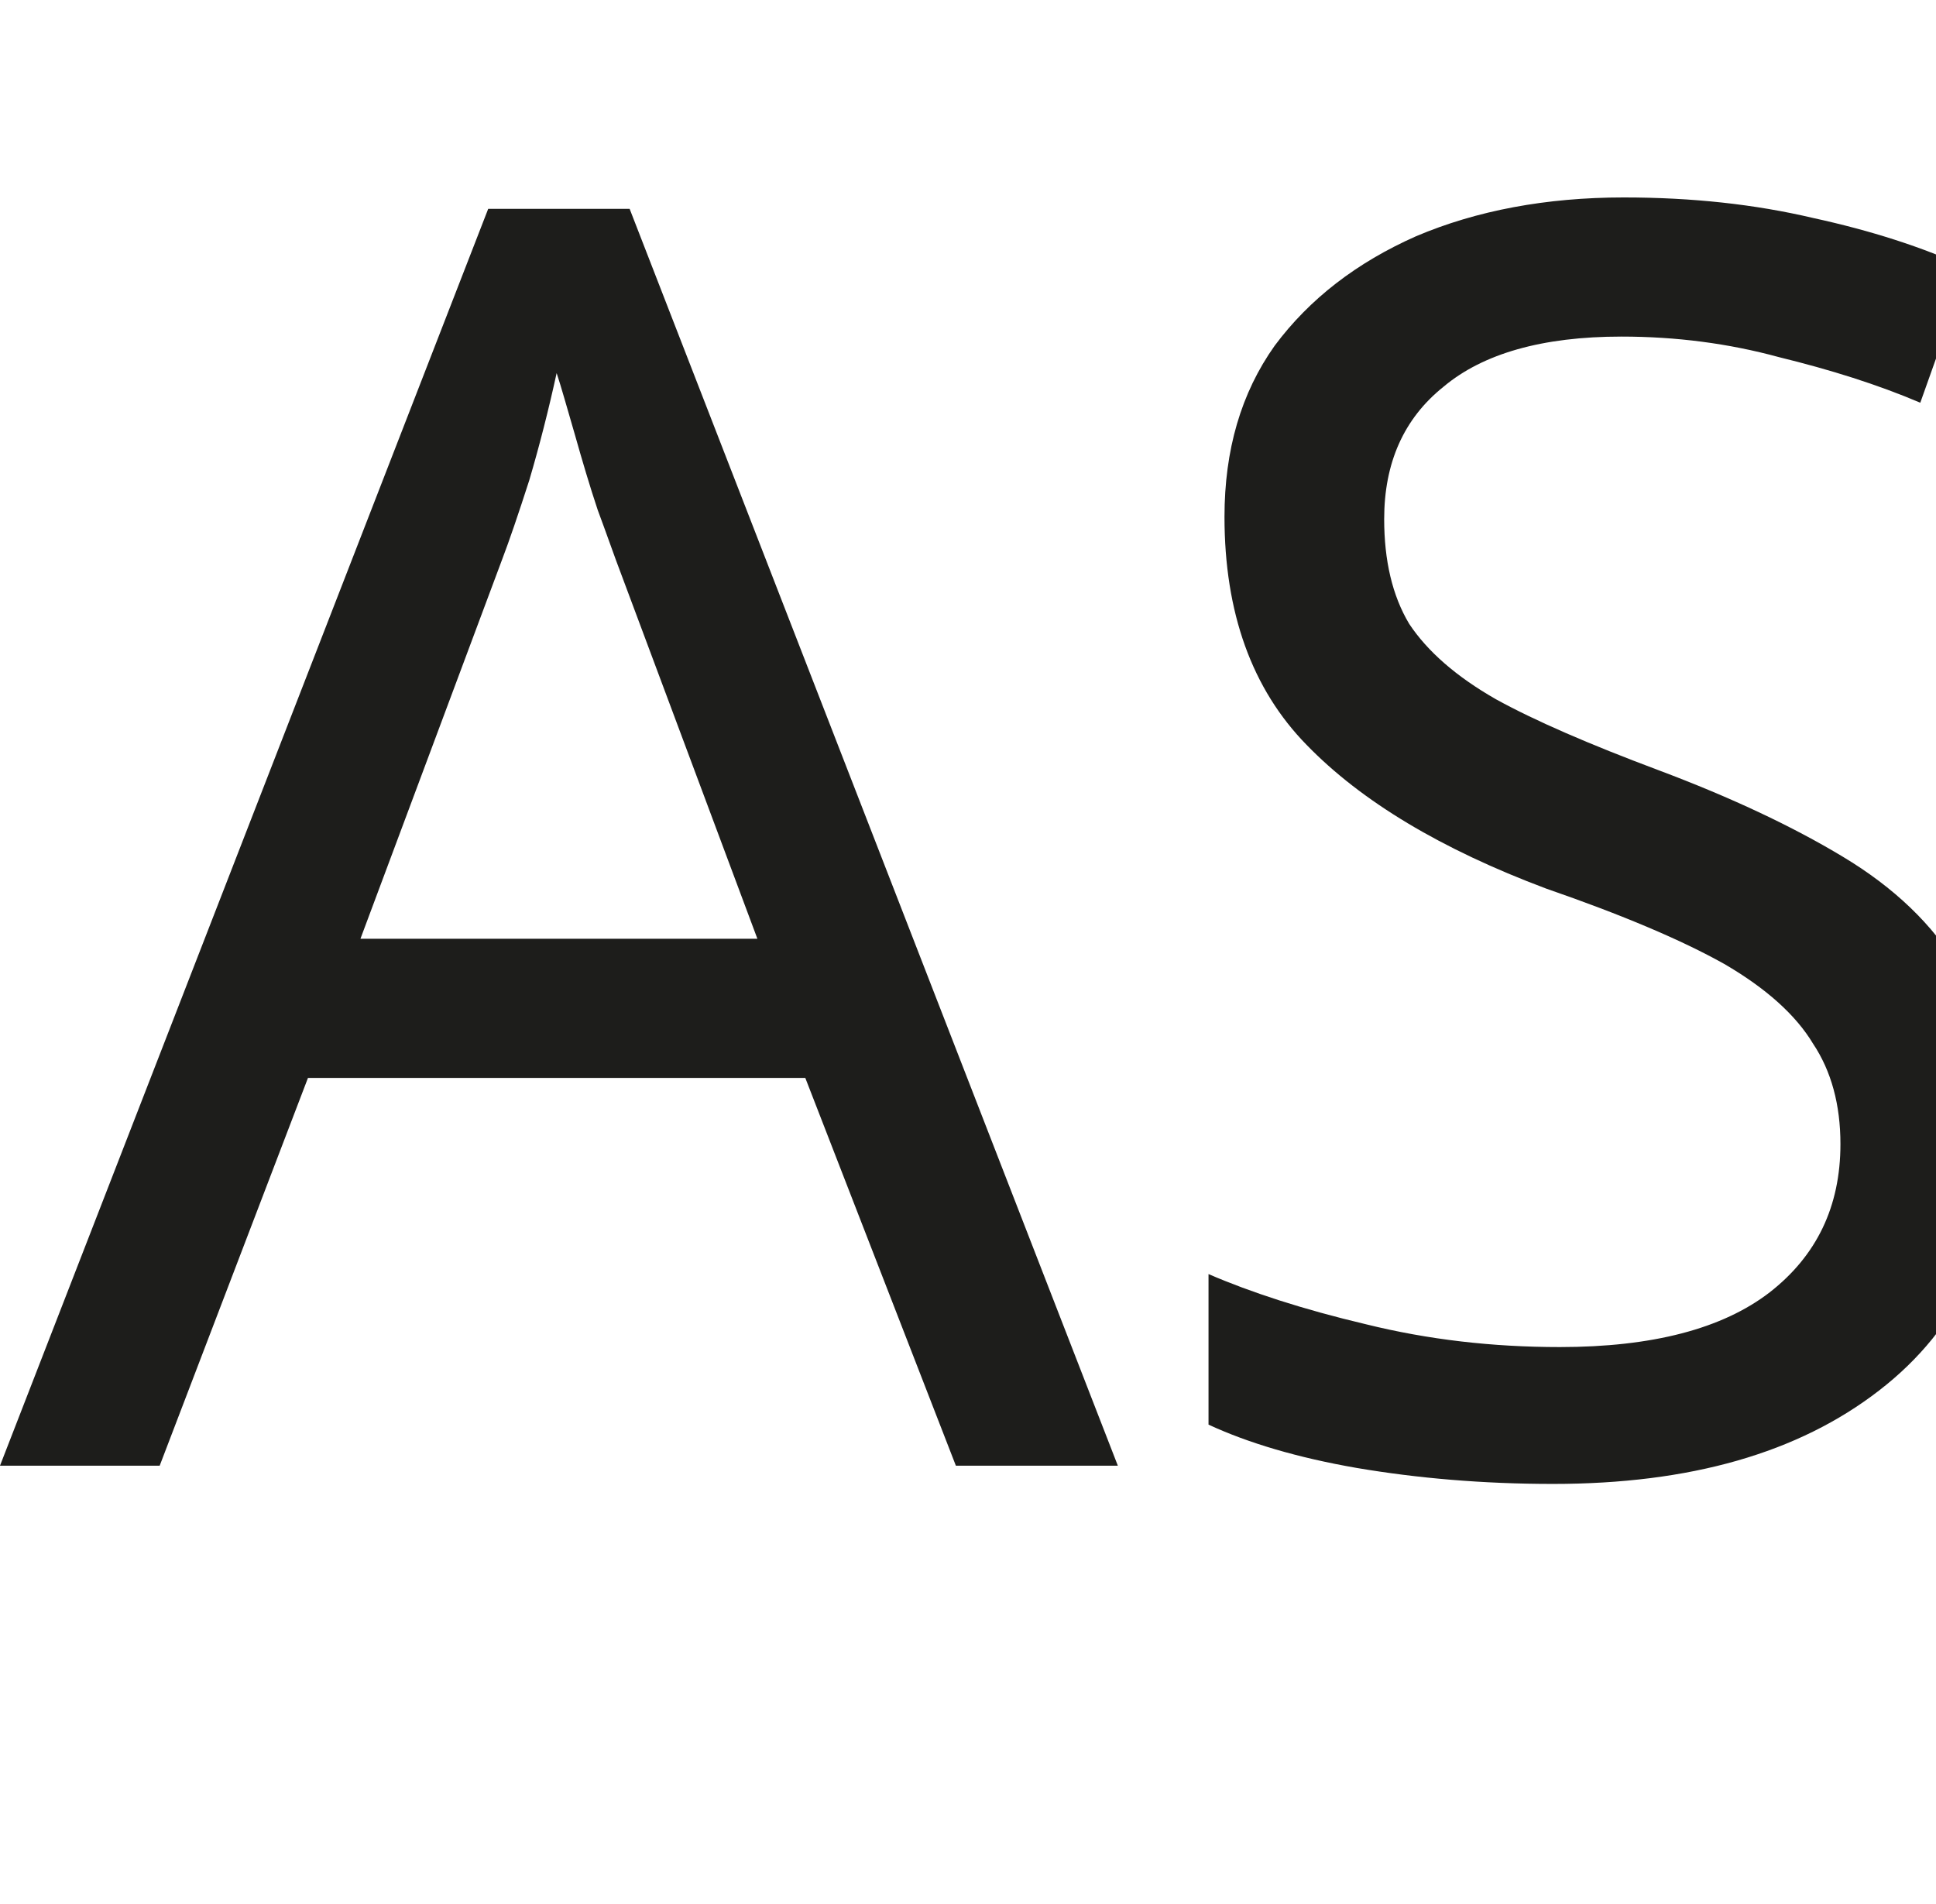
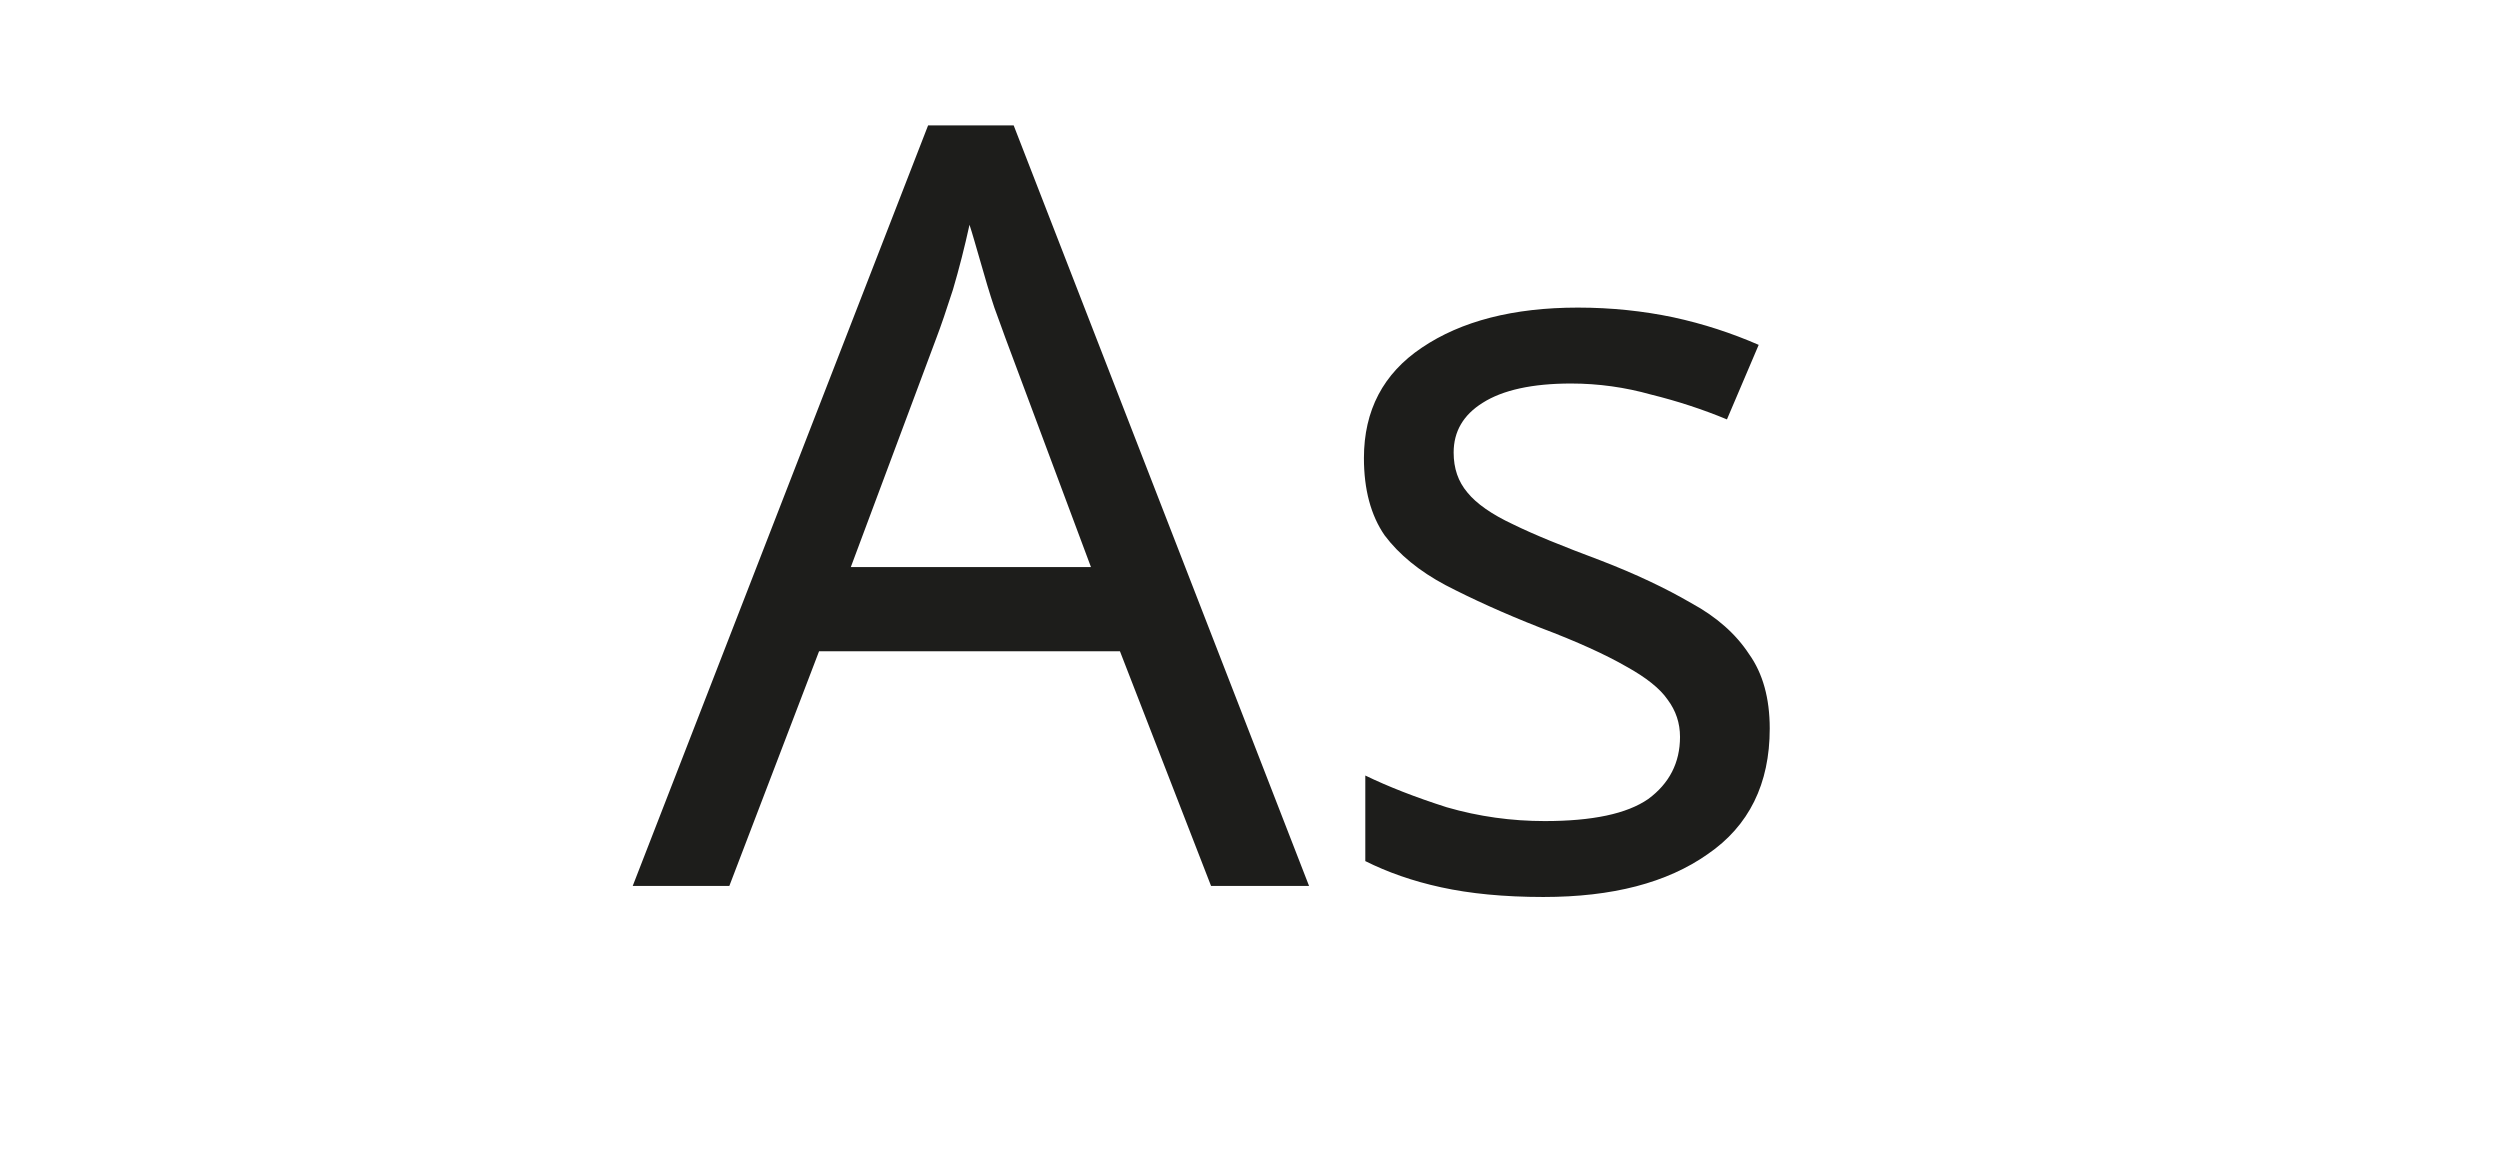
- <svg xmlns="http://www.w3.org/2000/svg" id="Calque_1" data-name="Calque 1" viewBox="0 0 13.26 13.04">
-   <defs>
-     <style>.cls-1{font-size:12px;fill:#1d1d1b;font-family:MyriadPro-Regular, Myriad Pro;}</style>
-   </defs>
-   <text class="cls-1" transform="translate(0 10.04)">AS</text>
+ <svg xmlns="http://www.w3.org/2000/svg" version="1.1" id="Calque_1" x="0px" y="0px" viewBox="0 0 28.3 13" style="enable-background:new 0 0 28.3 13;" xml:space="preserve">
+   <style type="text/css">
+ 	.st0{fill:#1D1D1B;}
+ 	.st1{font-family:'MyriadPro-Bold';}
+ 	.st2{font-size:12px;}
+ </style>
+   <text transform="matrix(1 0 0 1 7.1623 10.0289)" class="st0 st1 st2">As</text>
</svg>
